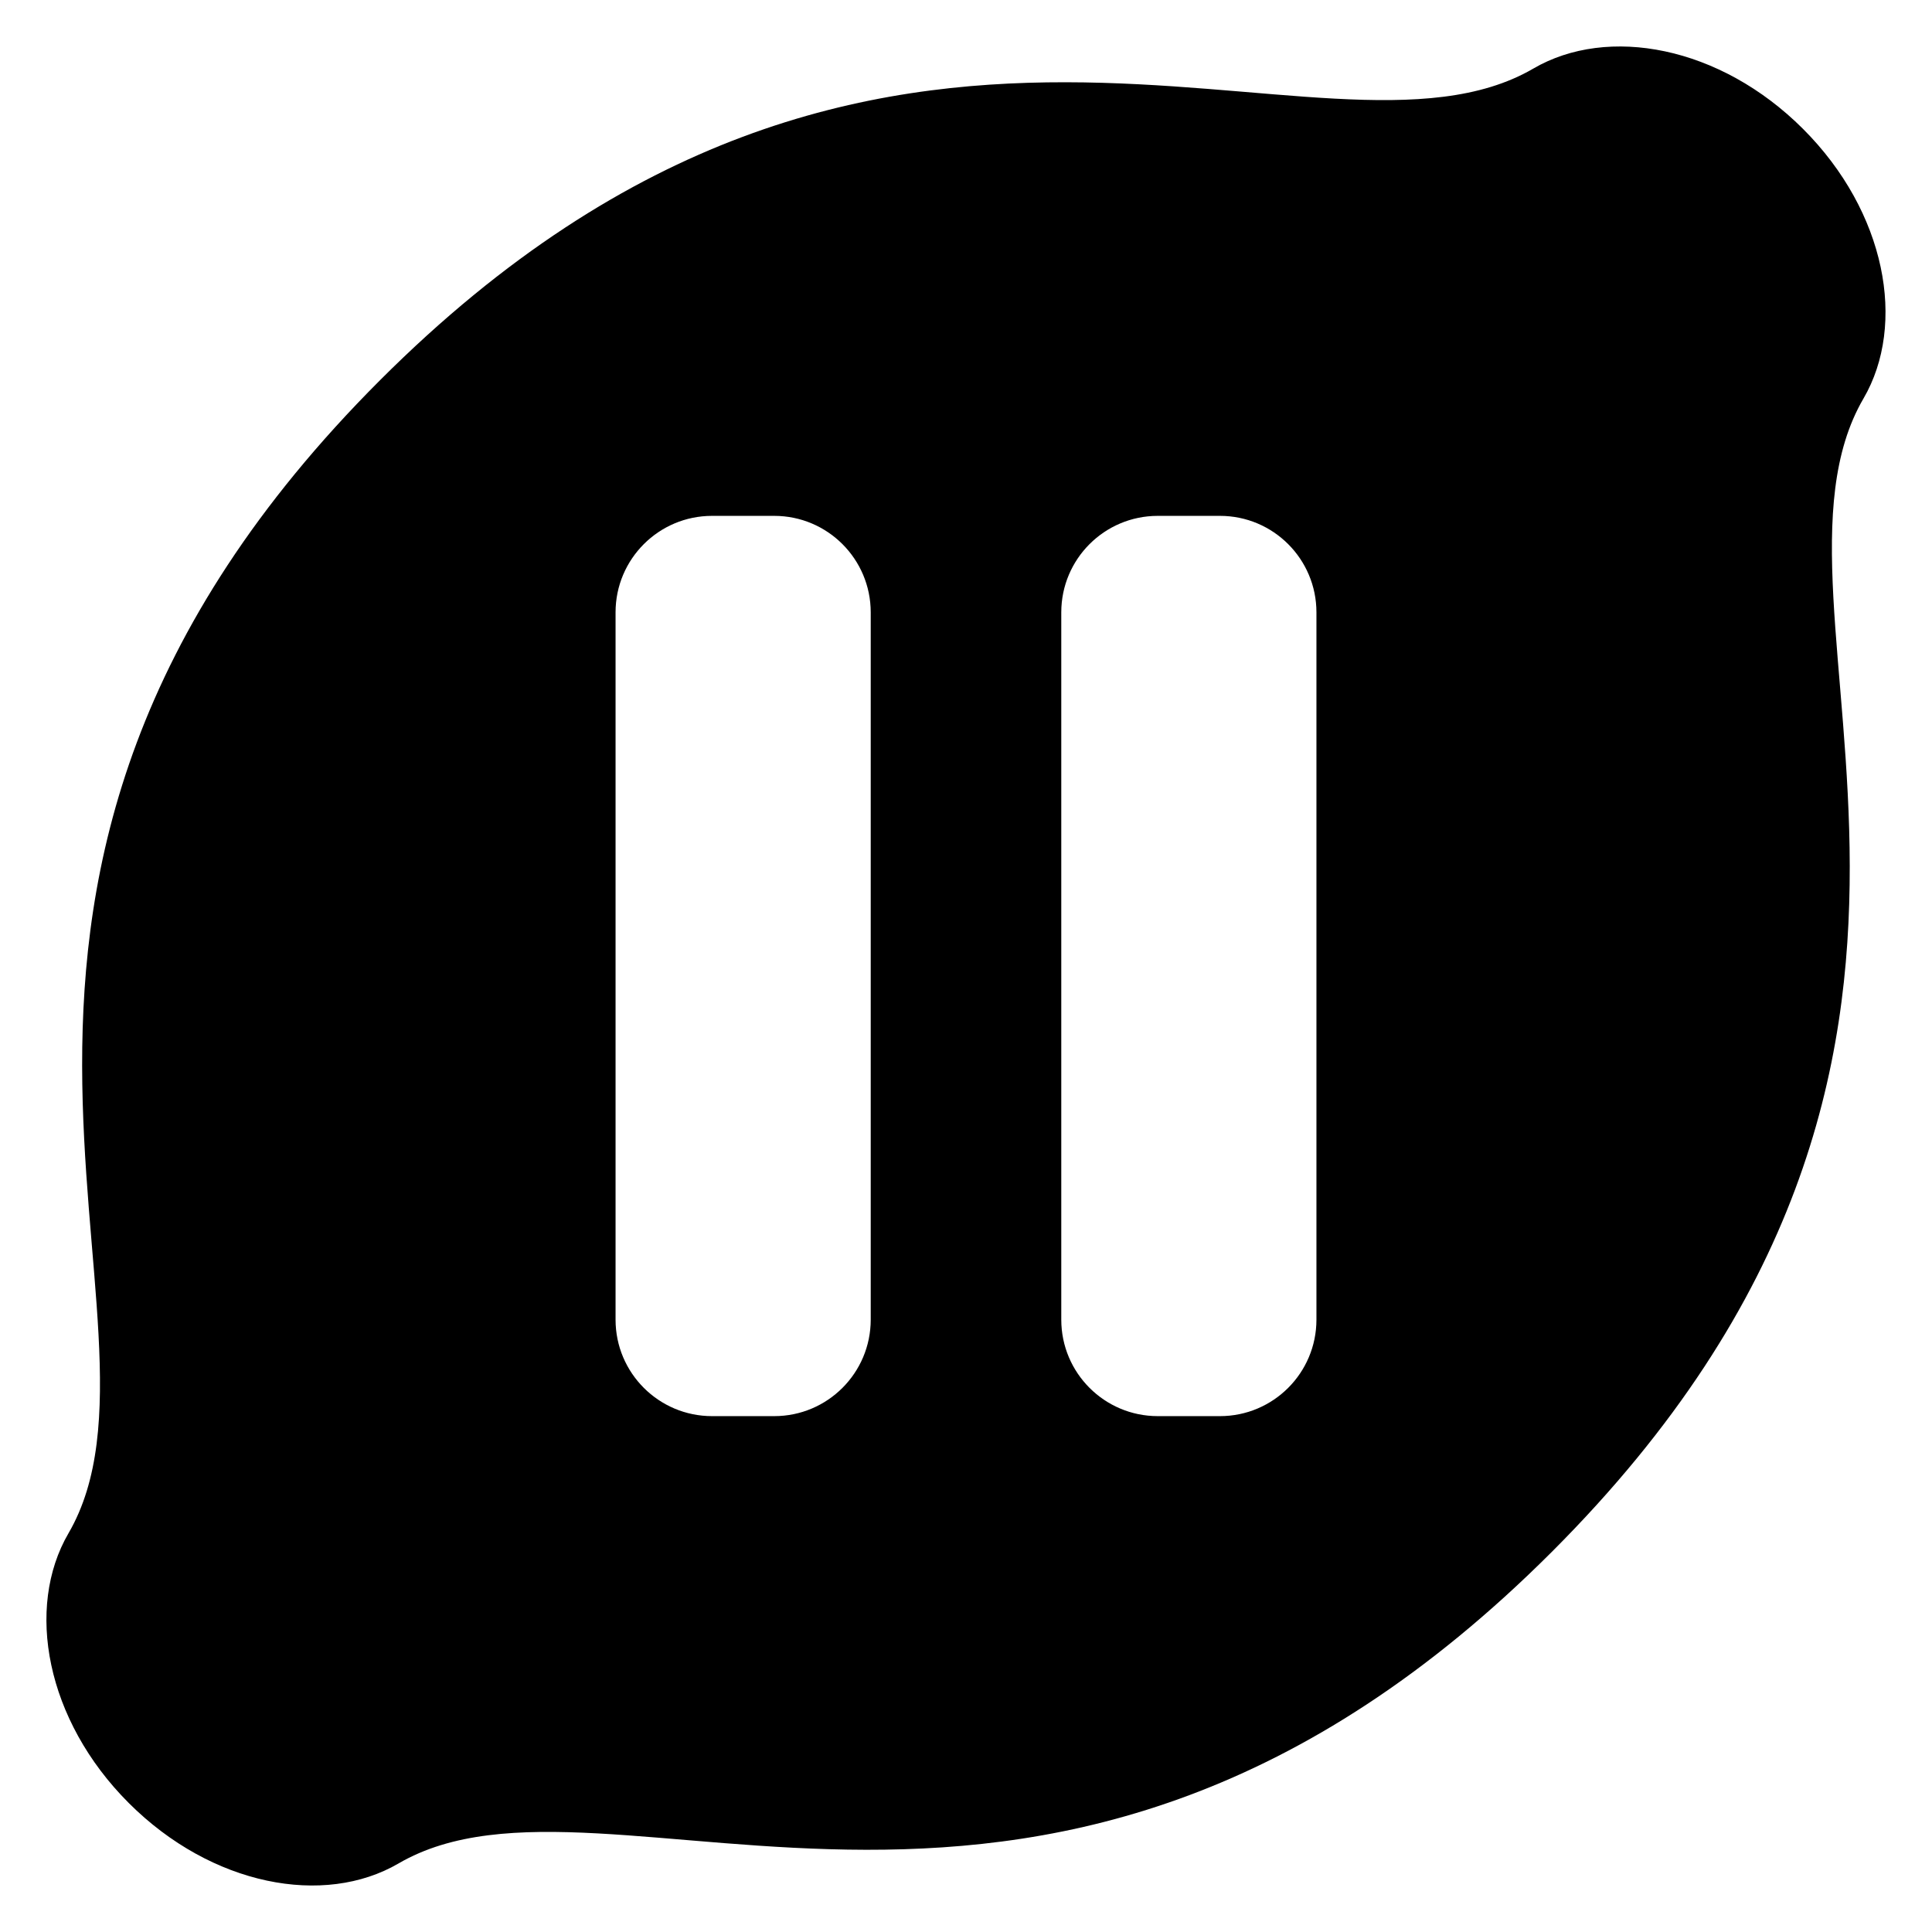
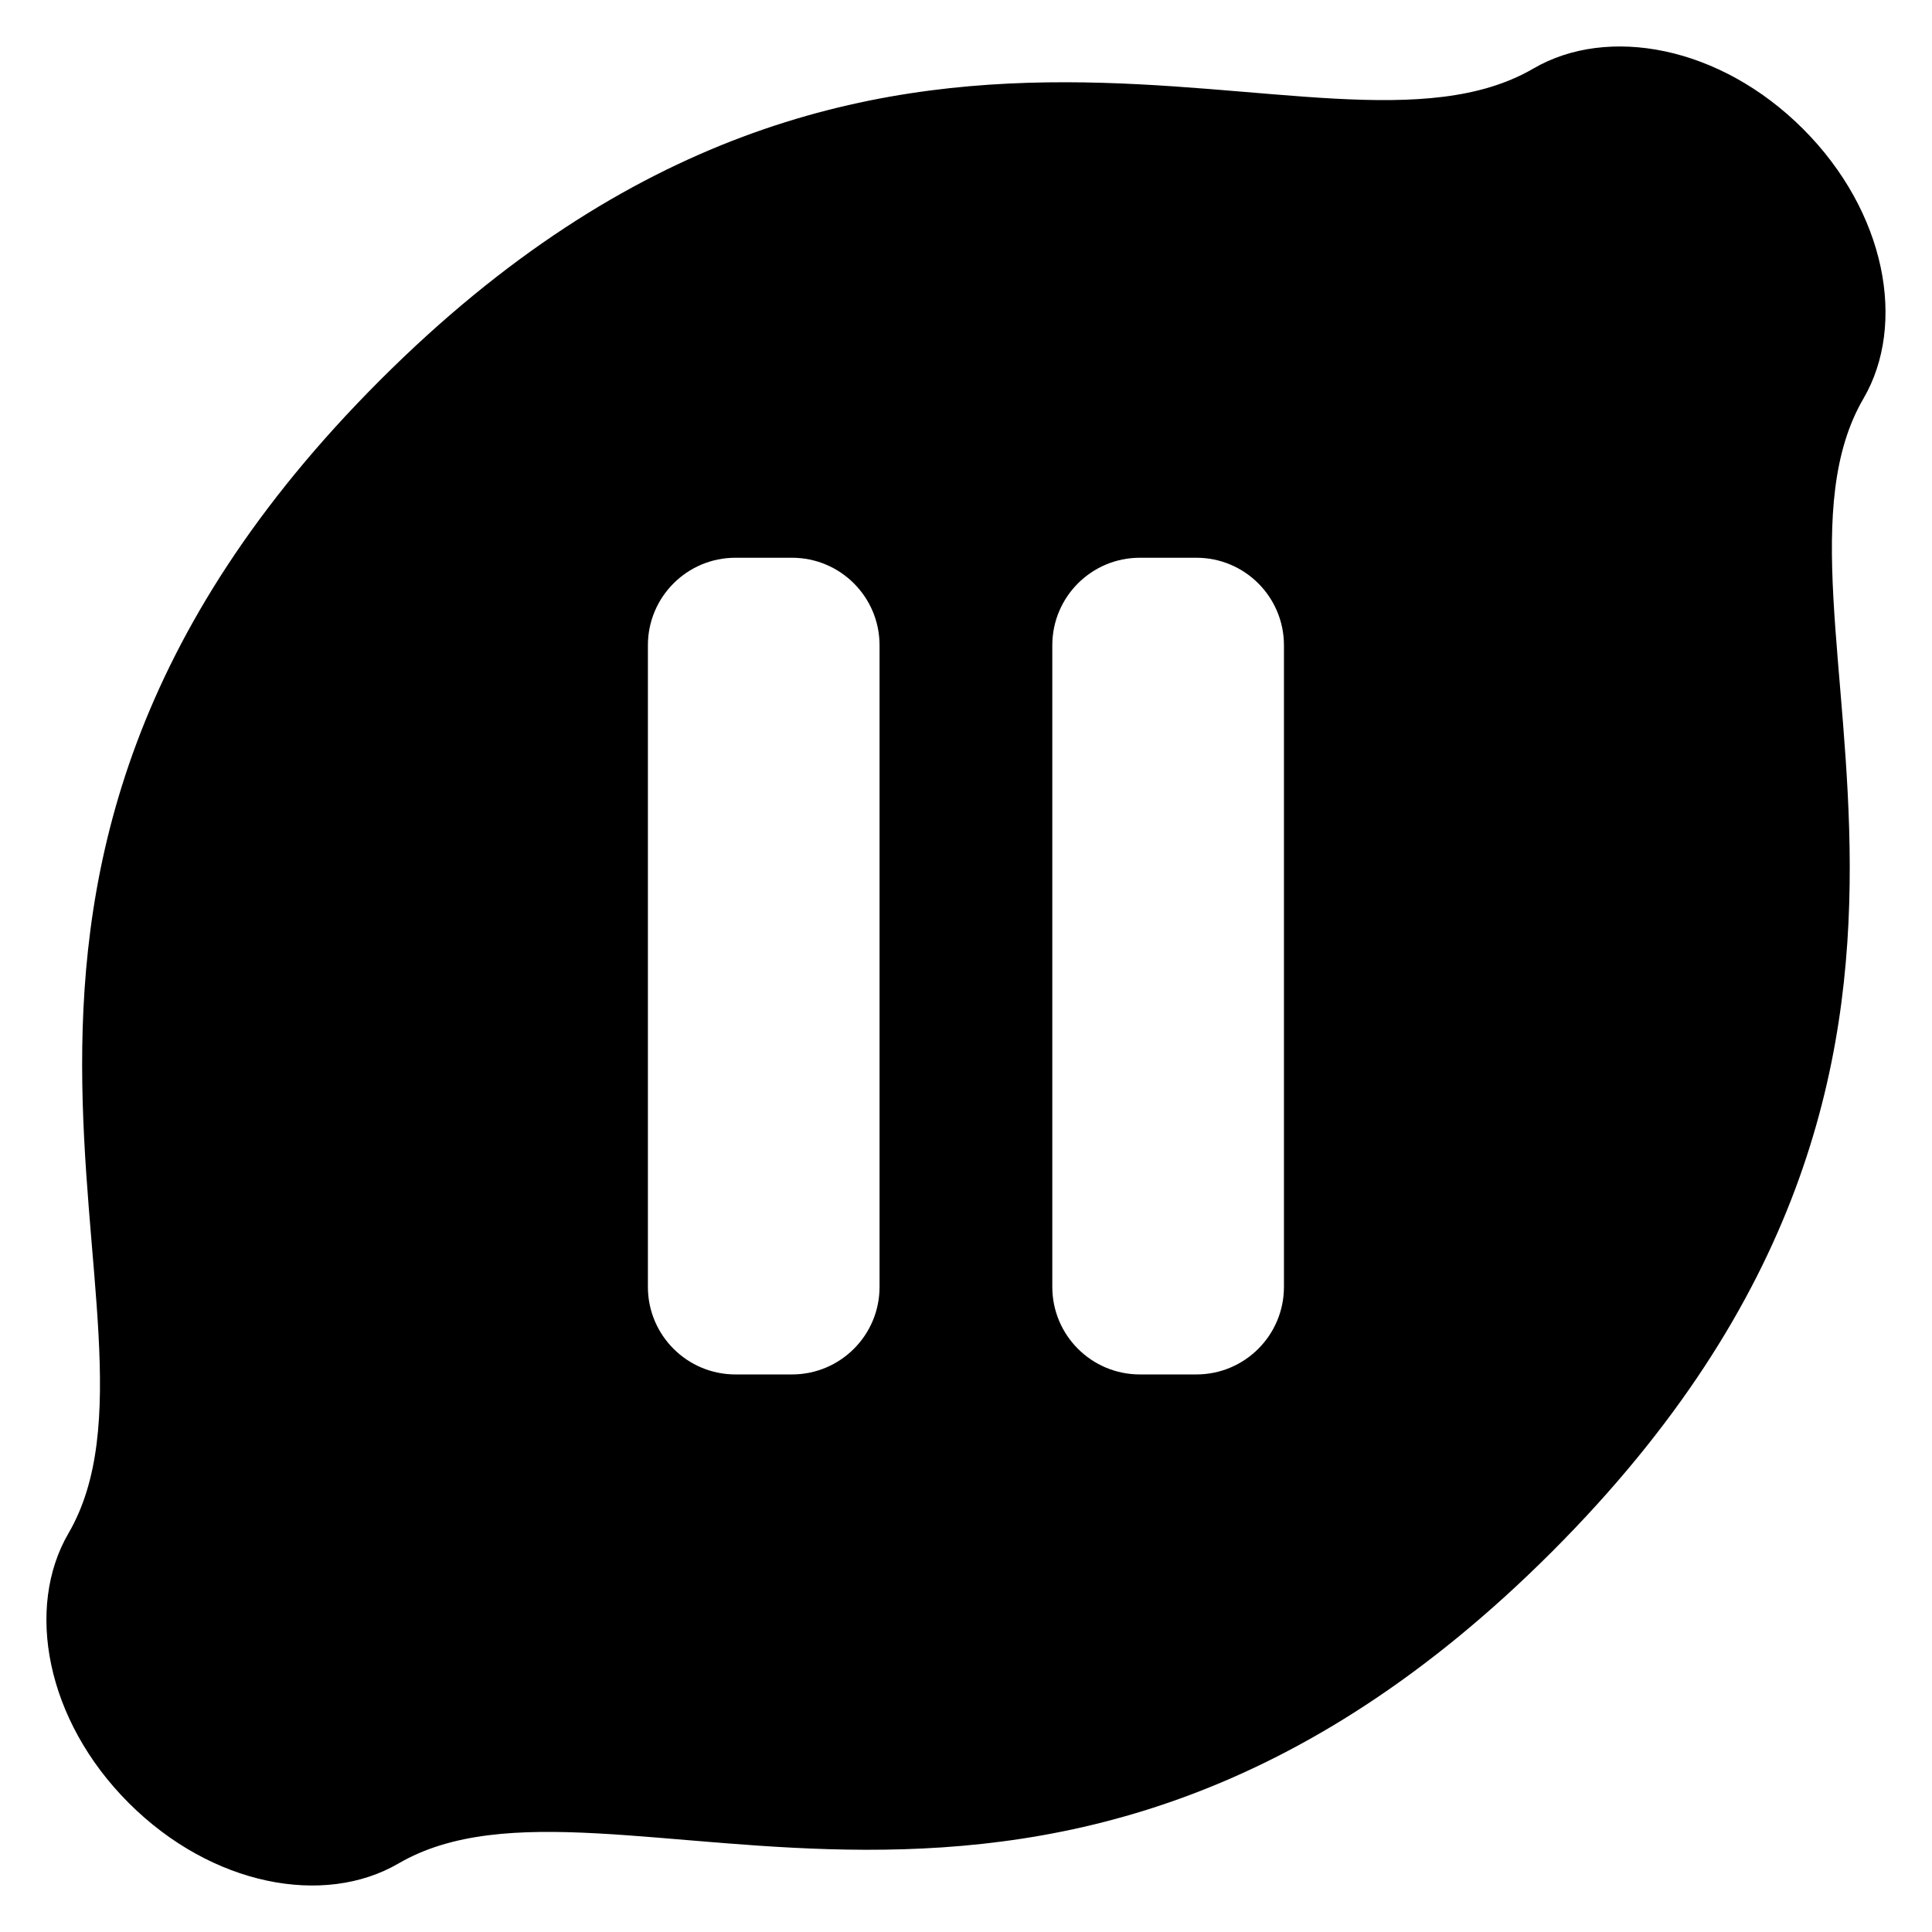
<svg xmlns="http://www.w3.org/2000/svg" viewBox="0 0 512 512">
-   <path fill="currentColor" d="M477.83,34.17c-22-22-51.77-27.5-71.48-16-56.07,32.67-172.53-50.52-305.63,82.58S50.81,350.28,18.14,406.35c-11.47,19.71-6,49.5,16,71.48s51.77,27.5,71.48,16c56.07-32.66,172.53,50.53,305.63-82.57s49.91-249.56,82.58-305.63C505.33,85.94,499.82,56.15,477.83,34.17ZM230.75,349.73a25.57,25.57,0,0,1-25.56,25.56H188.7a25.57,25.57,0,0,1-25.57-25.56V162.27a25.57,25.57,0,0,1,25.57-25.56h16.49a25.57,25.57,0,0,1,25.56,25.56Zm118.12,0a25.57,25.57,0,0,1-25.57,25.56H306.81a25.57,25.57,0,0,1-25.56-25.56V162.27a25.57,25.57,0,0,1,25.56-25.56H323.3a25.57,25.57,0,0,1,25.57,25.56Z" />
+   <path fill="currentColor" d="M477.83,34.17c-22-22-51.77-27.5-71.48-16-56.07,32.67-172.53-50.52-305.63,82.58S50.81,350.28,18.14,406.35c-11.47,19.71-6,49.5,16,71.48s51.77,27.5,71.48,16c56.07-32.66,172.53,50.53,305.63-82.57s49.91-249.56,82.58-305.63C505.33,85.94,499.82,56.15,477.83,34.17ZM233.09,341.05a23.2,23.2,0,0,1-23.2,23.19h-15a23.2,23.2,0,0,1-23.19-23.19V171a23.2,23.2,0,0,1,23.19-23.19h15A23.2,23.2,0,0,1,233.09,171Zm107.17,0a23.2,23.2,0,0,1-23.19,23.19h-15a23.2,23.2,0,0,1-23.2-23.19V171a23.2,23.2,0,0,1,23.2-23.19h15A23.2,23.2,0,0,1,340.26,171Z" />
</svg>
